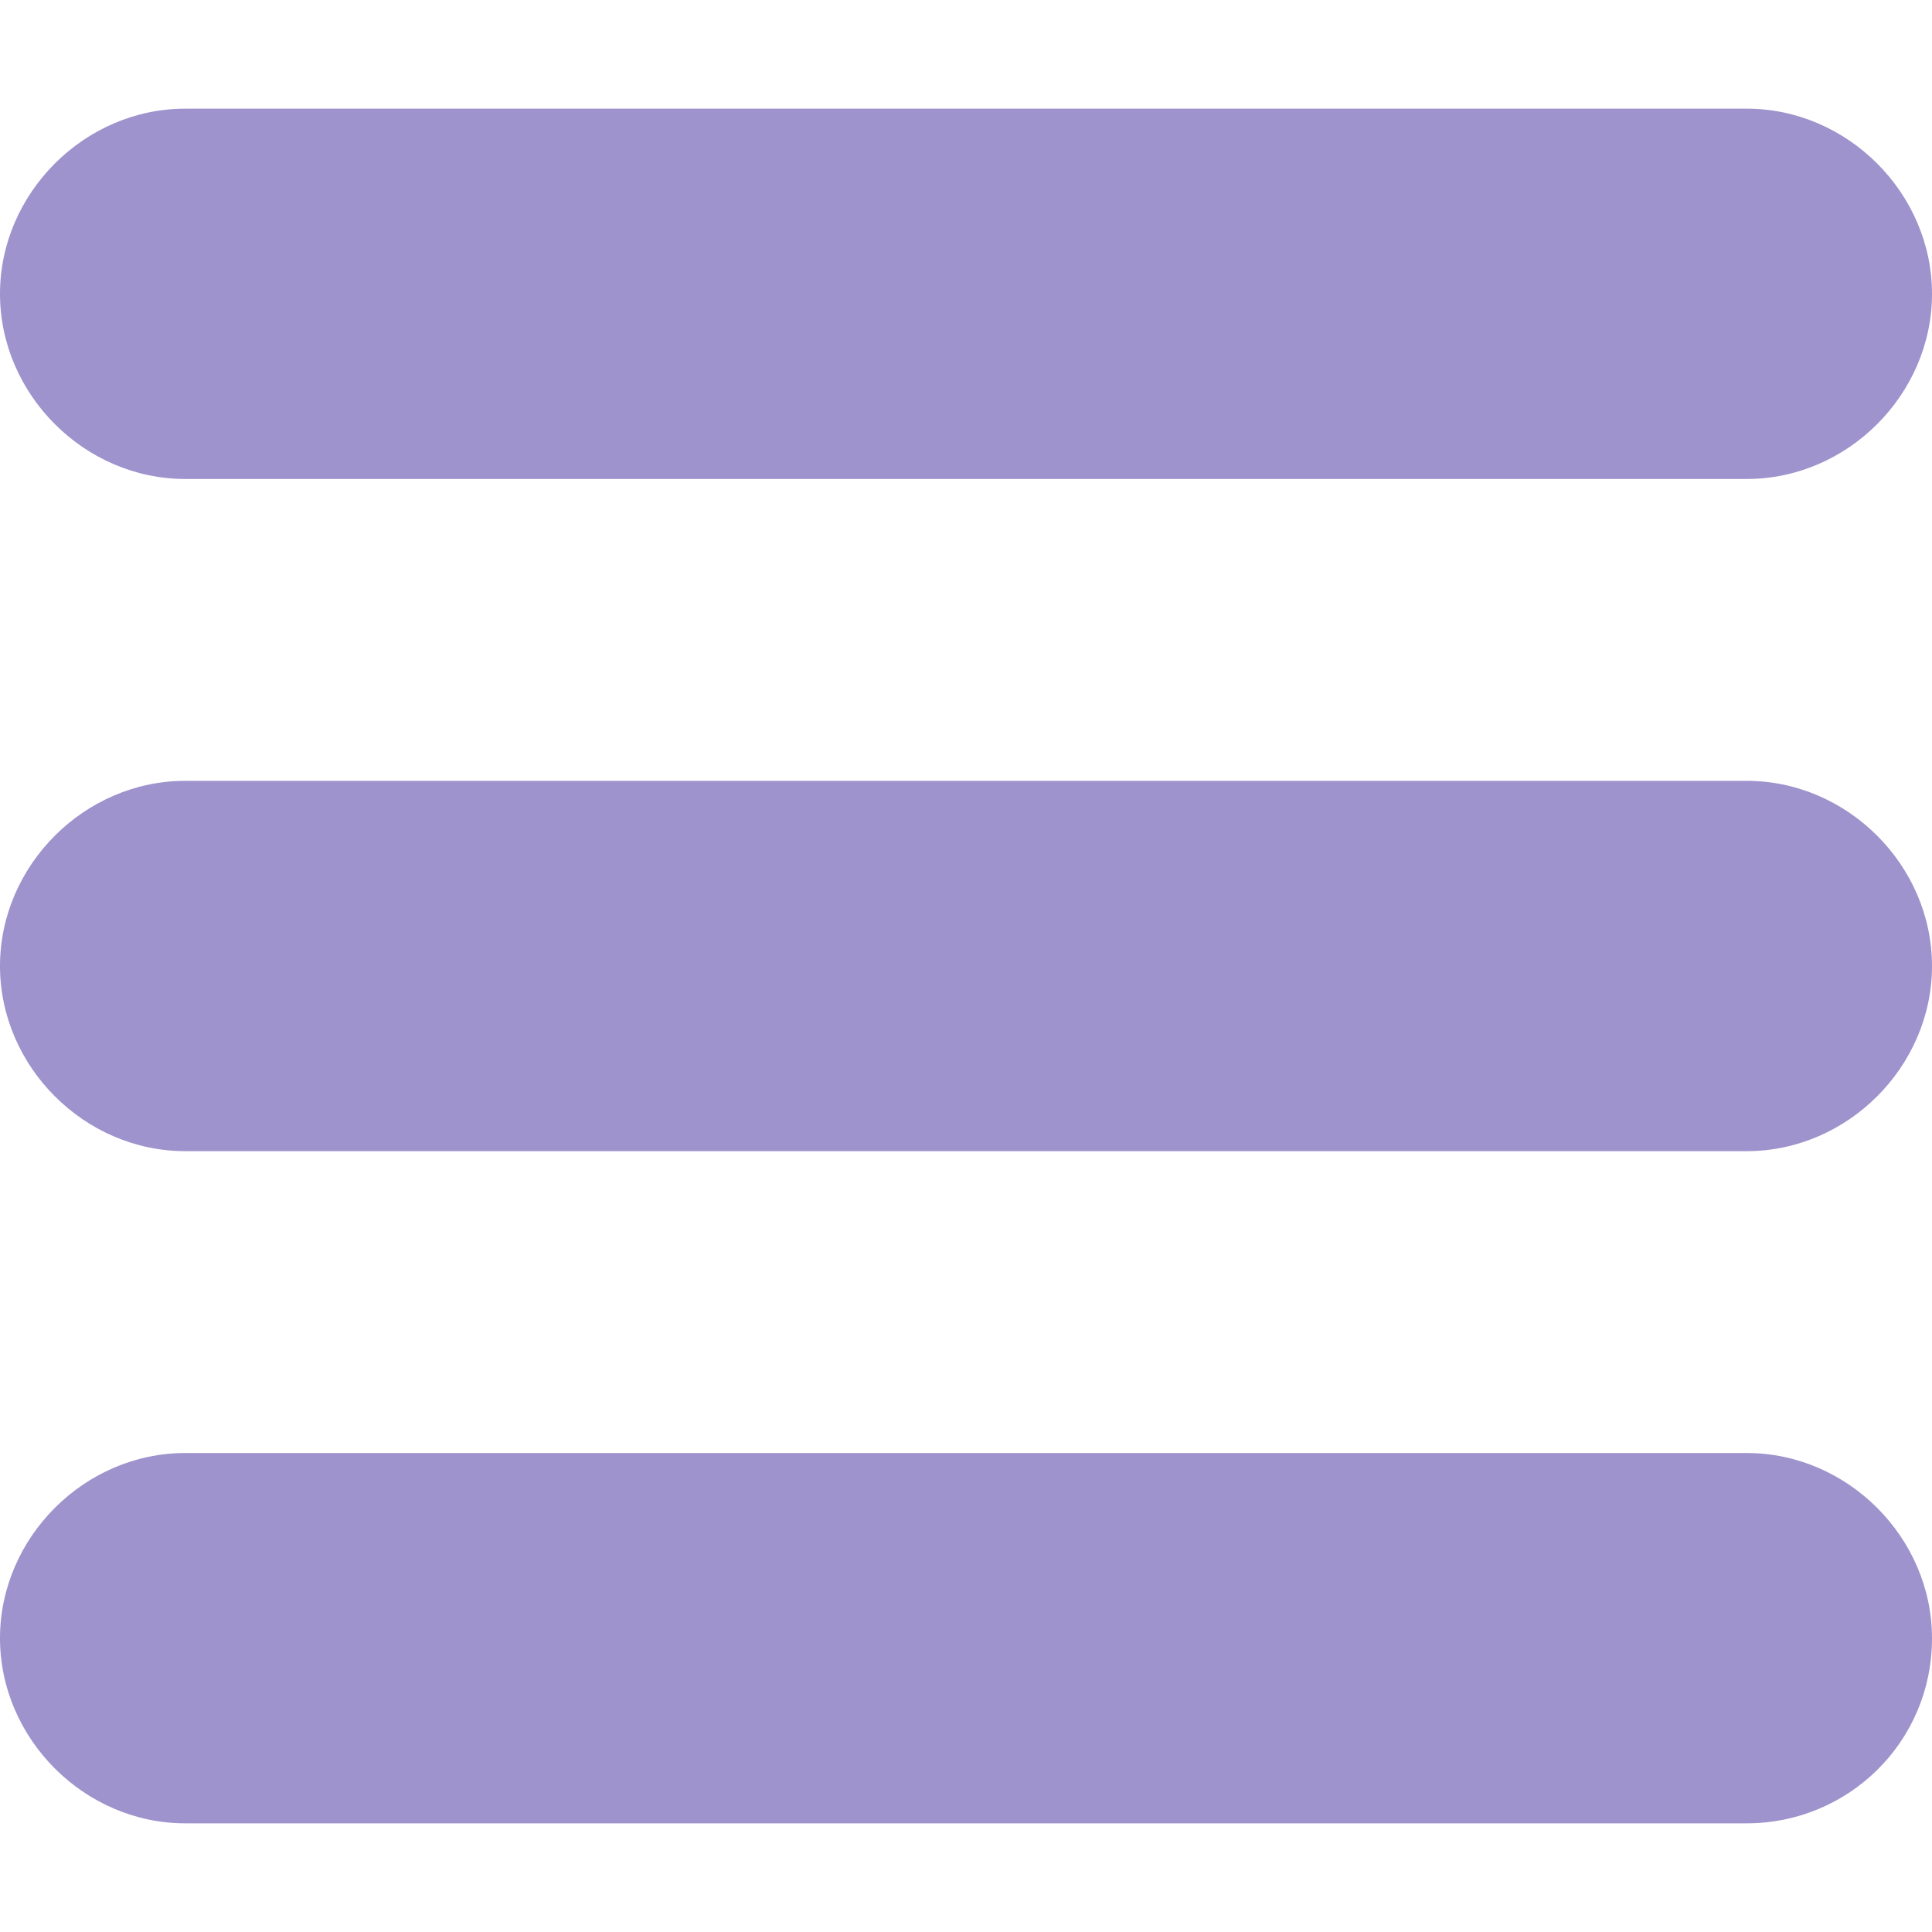
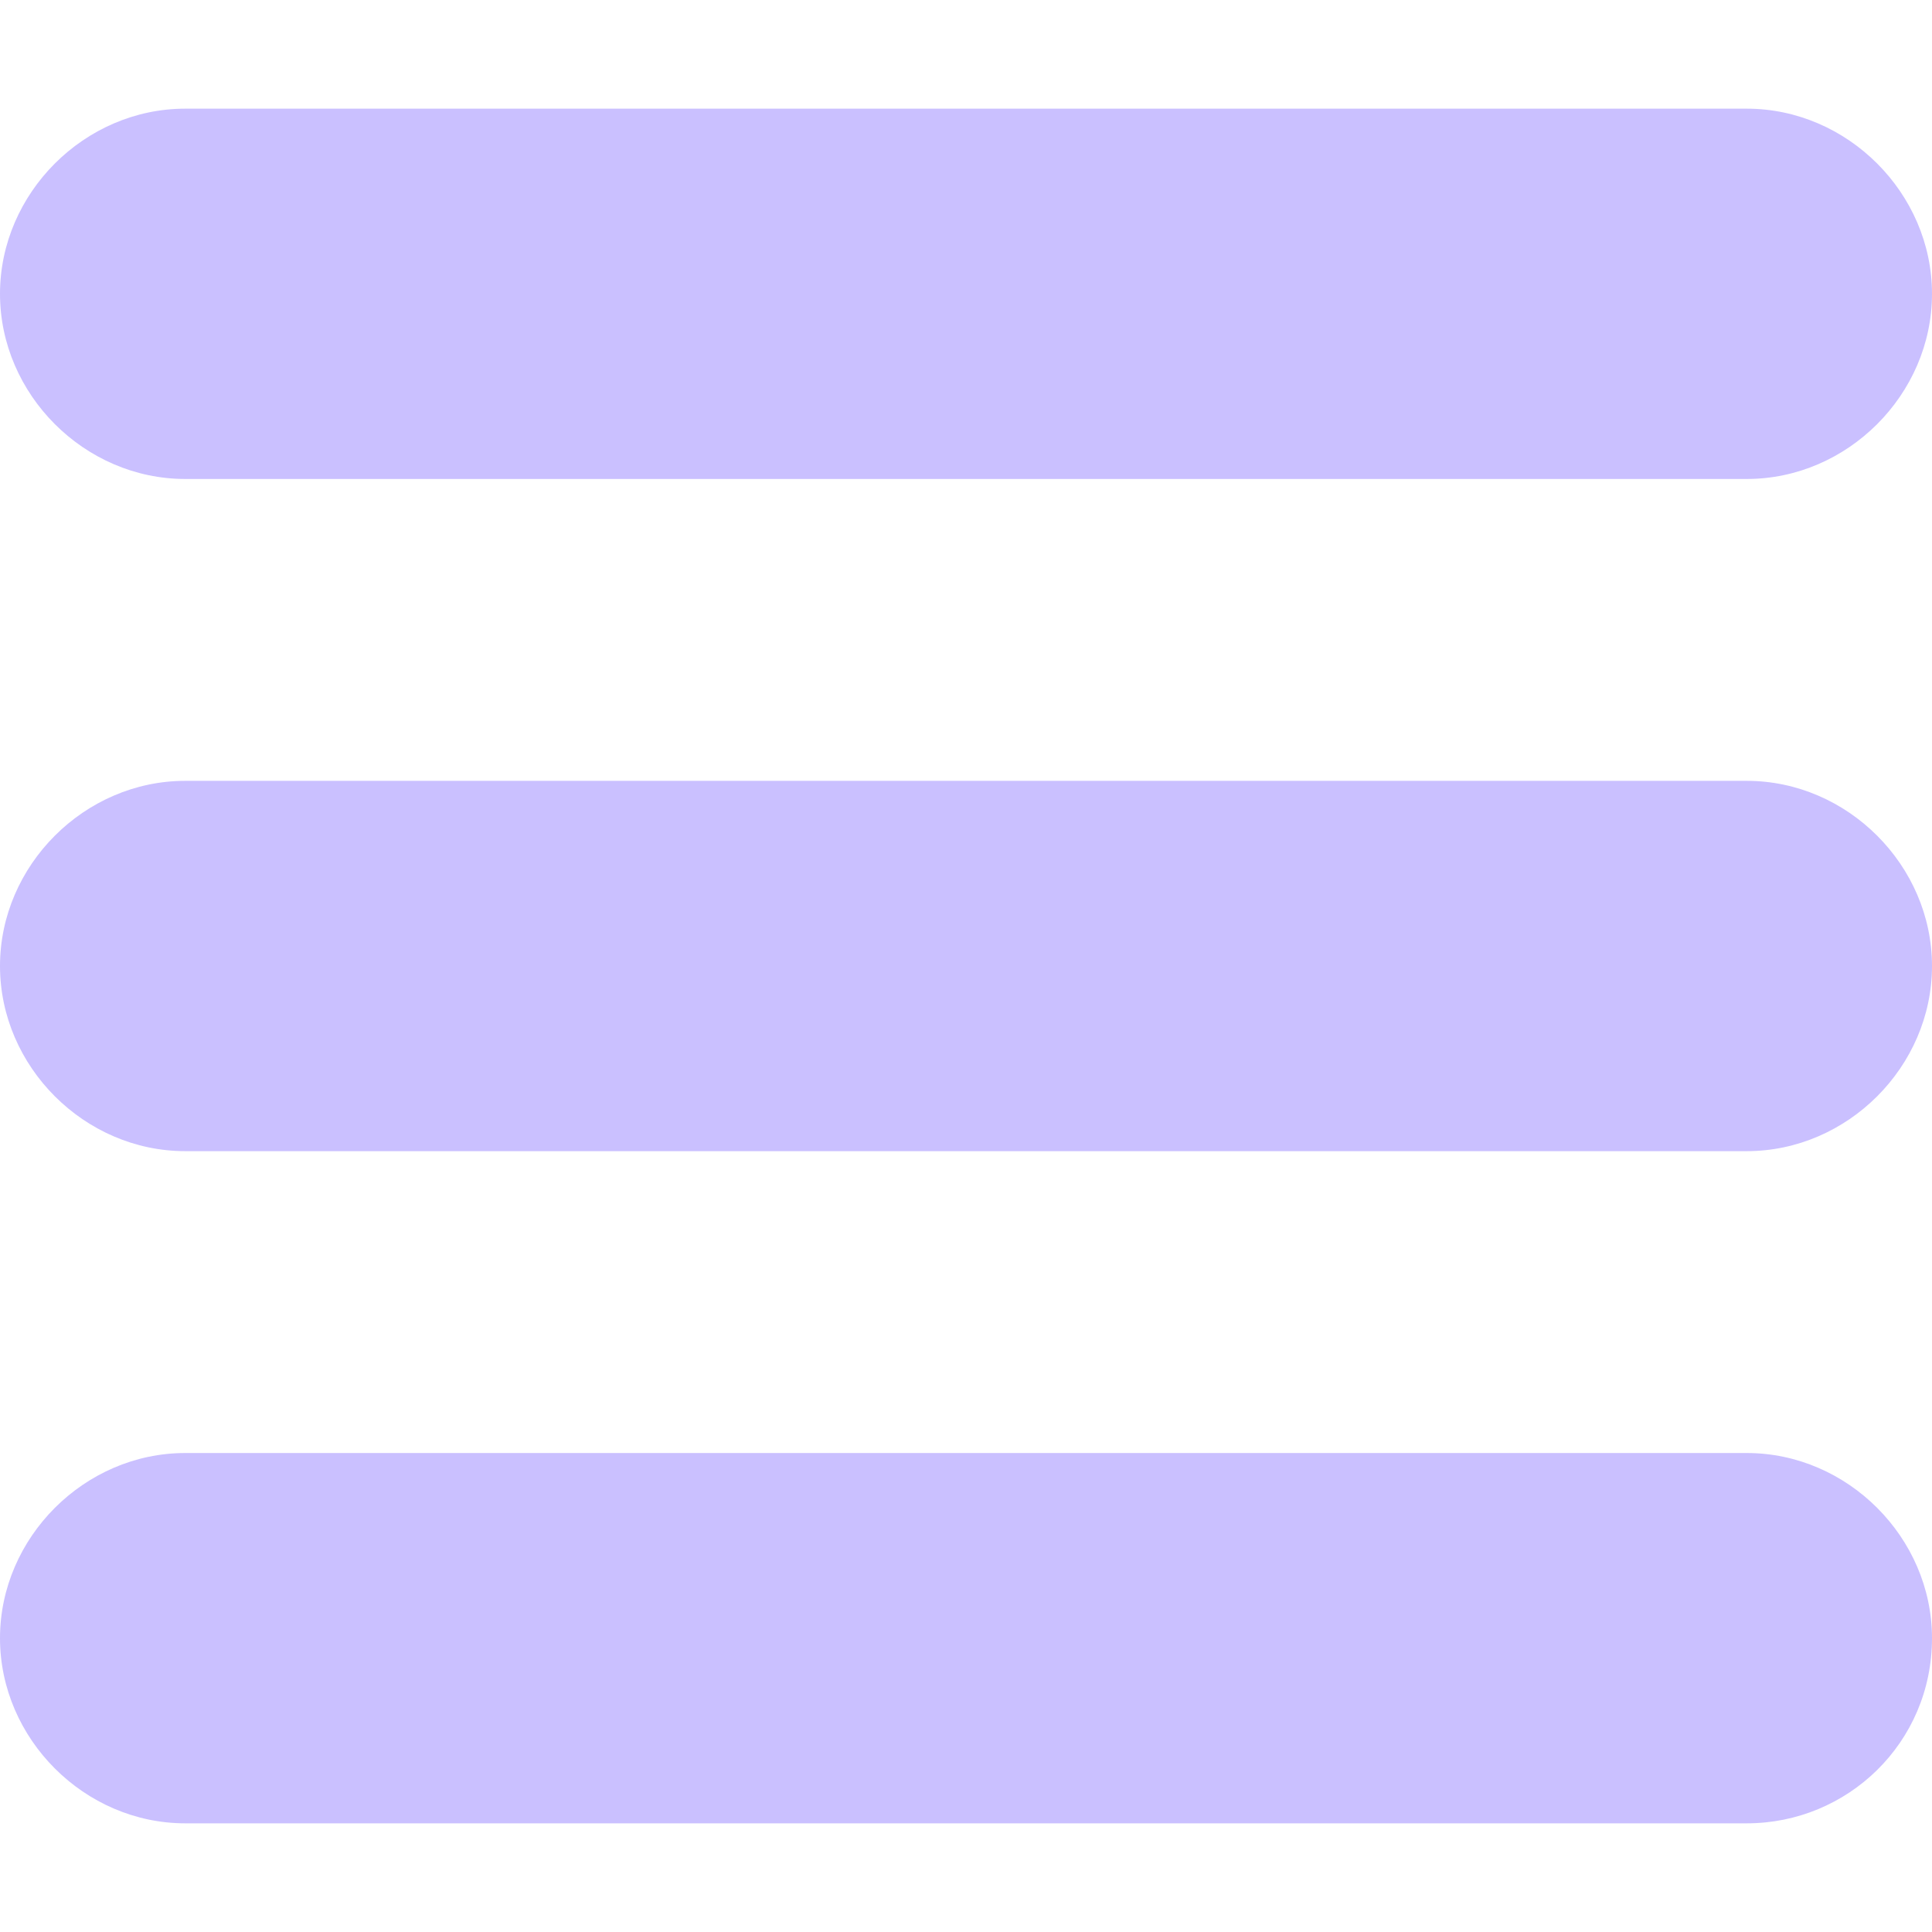
<svg xmlns="http://www.w3.org/2000/svg" id="Layer_1" viewBox="0 0 48 48">
  <style>
-     .mi{fill:#9e93cc}
+     .mi{fill:#cac0ff}
  </style>
  <path class="mi" d="M43.4 11.9H4.6C2.1 11.9 0 9.8 0 7.3c0-2.5 2.1-4.6 4.6-4.6h38.8c2.5 0 4.6 2.1 4.6 4.6 0 2.5-2.1 4.6-4.6 4.6zM43.4 28.6H4.6C2.1 28.6 0 26.5 0 24c0-2.5 2.1-4.6 4.6-4.6h38.8c2.5 0 4.6 2.1 4.6 4.6 0 2.5-2.1 4.6-4.6 4.6zM43.4 45.3H4.6c-2.5 0-4.6-2.1-4.6-4.6 0-2.5 2.1-4.6 4.6-4.6h38.8c2.5 0 4.6 2.1 4.6 4.6 0 2.6-2.1 4.6-4.6 4.6z" />
</svg>
